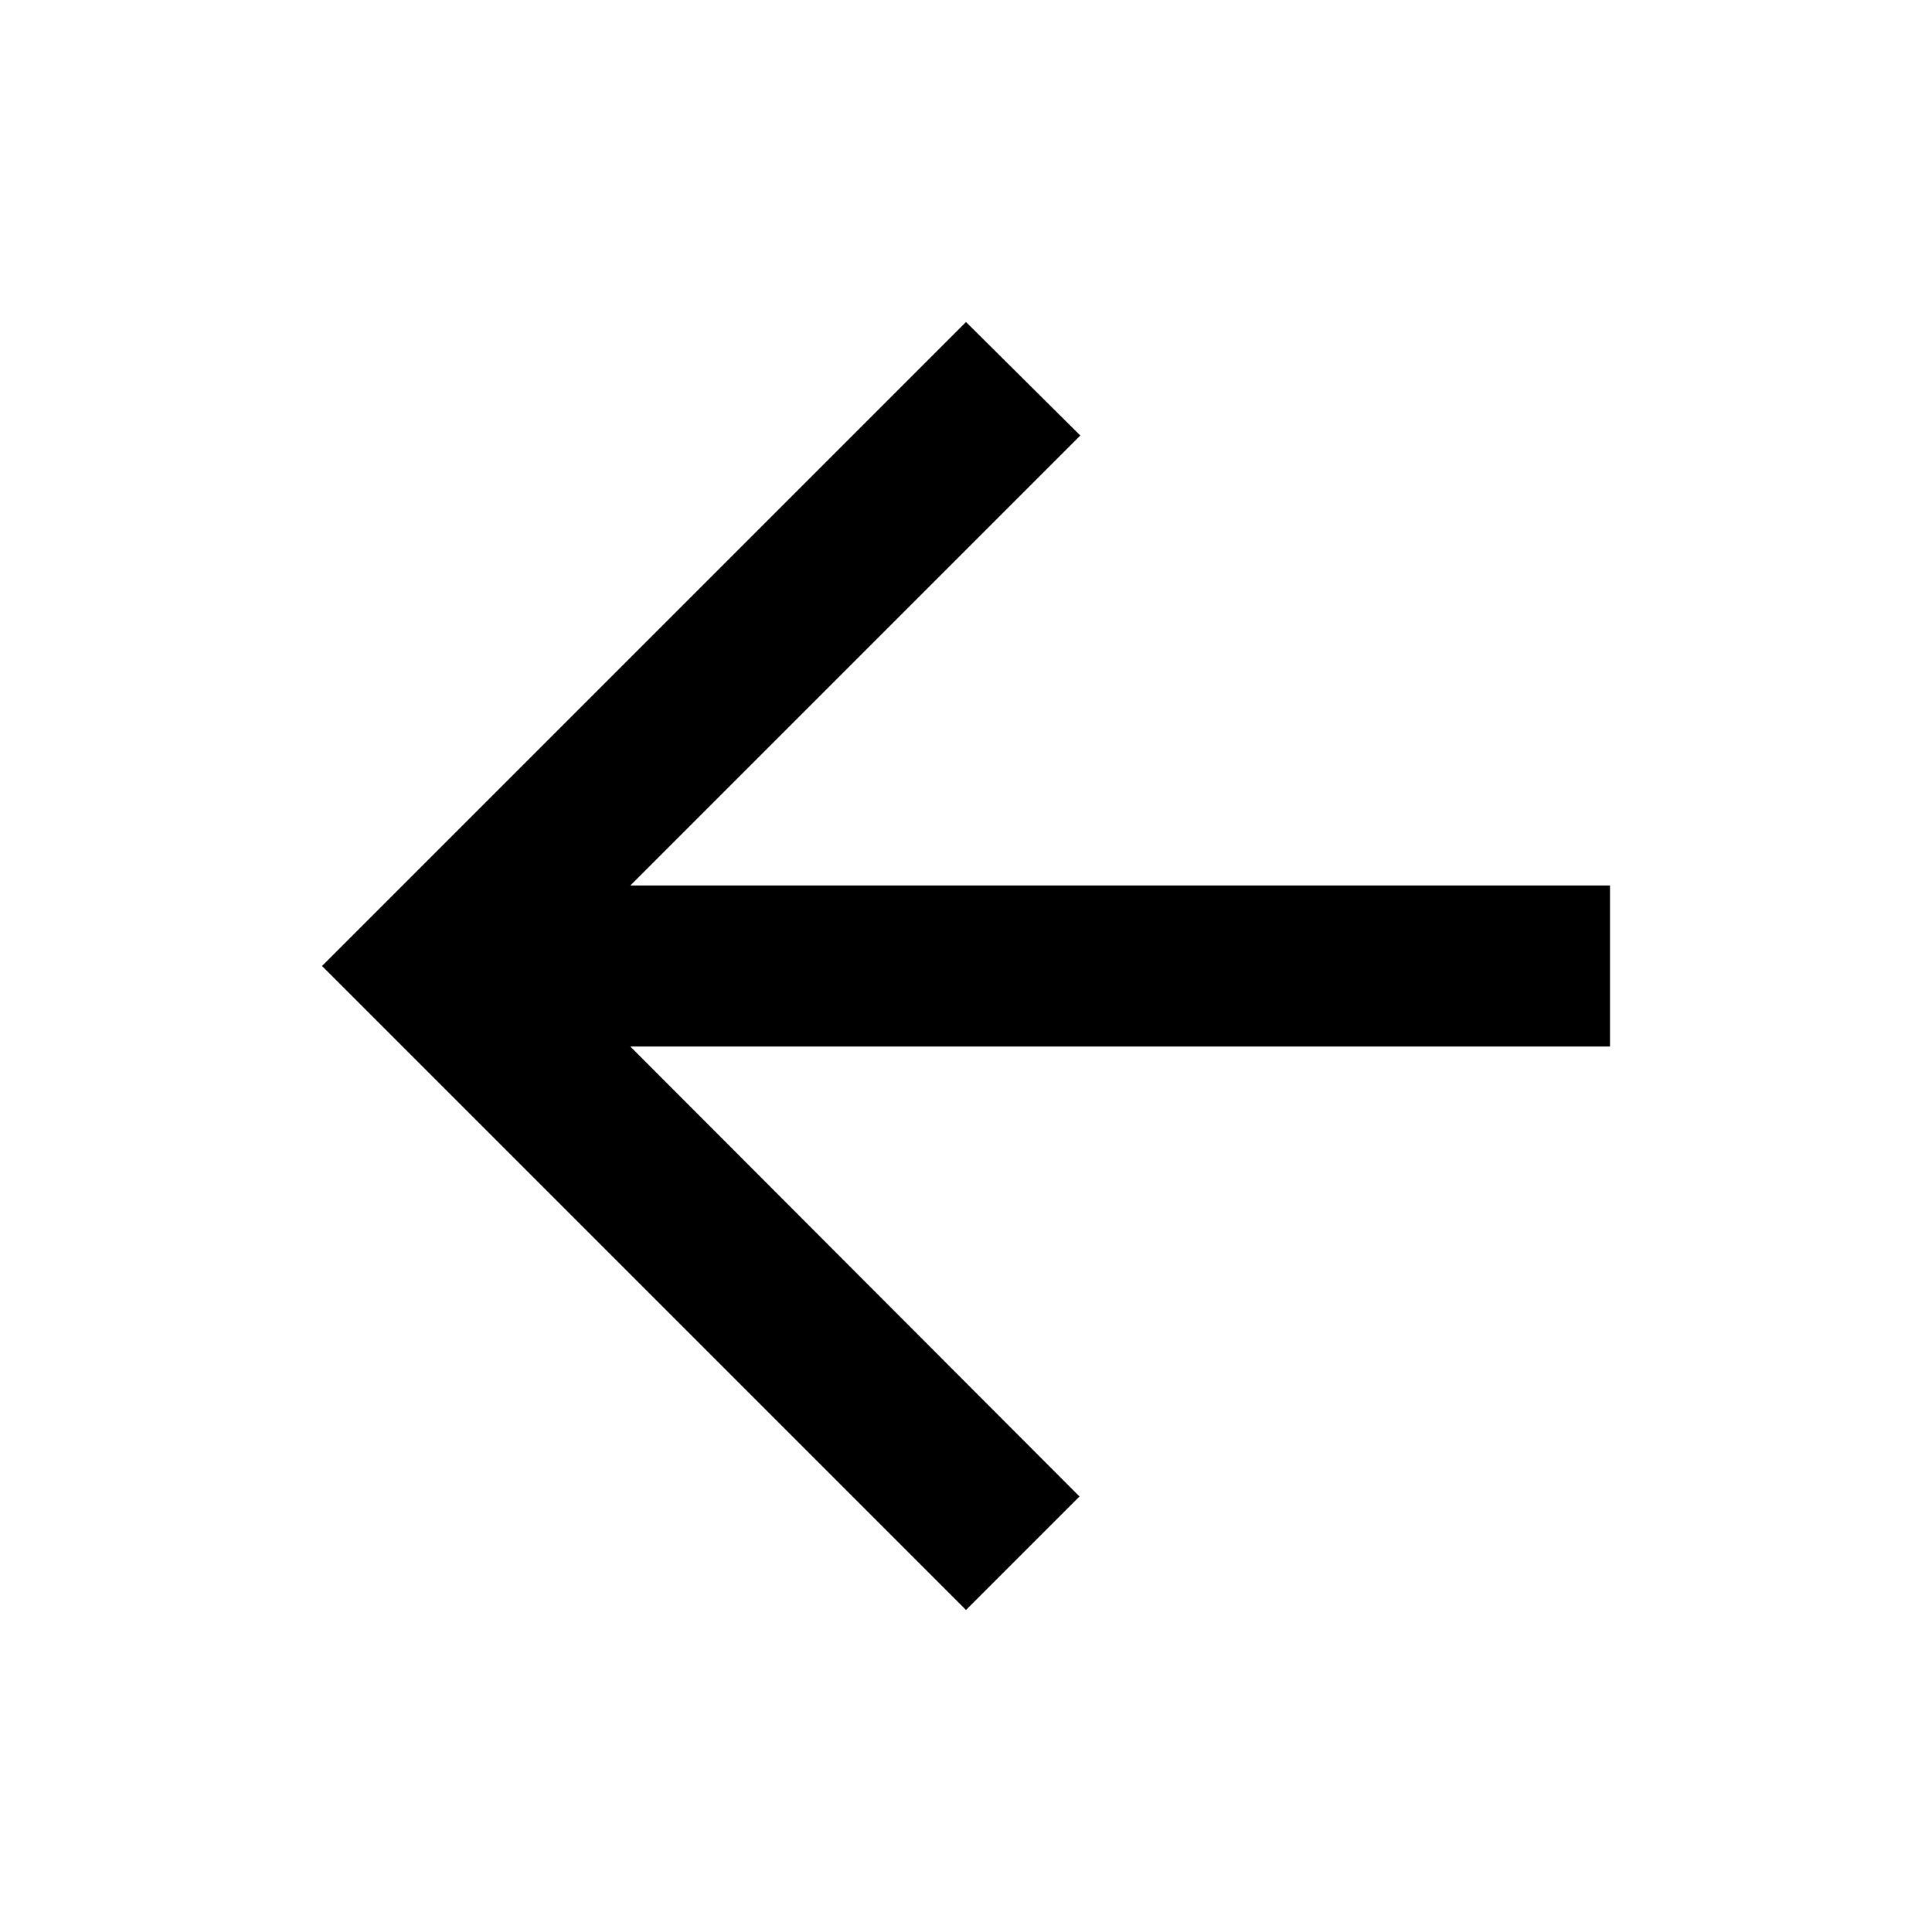
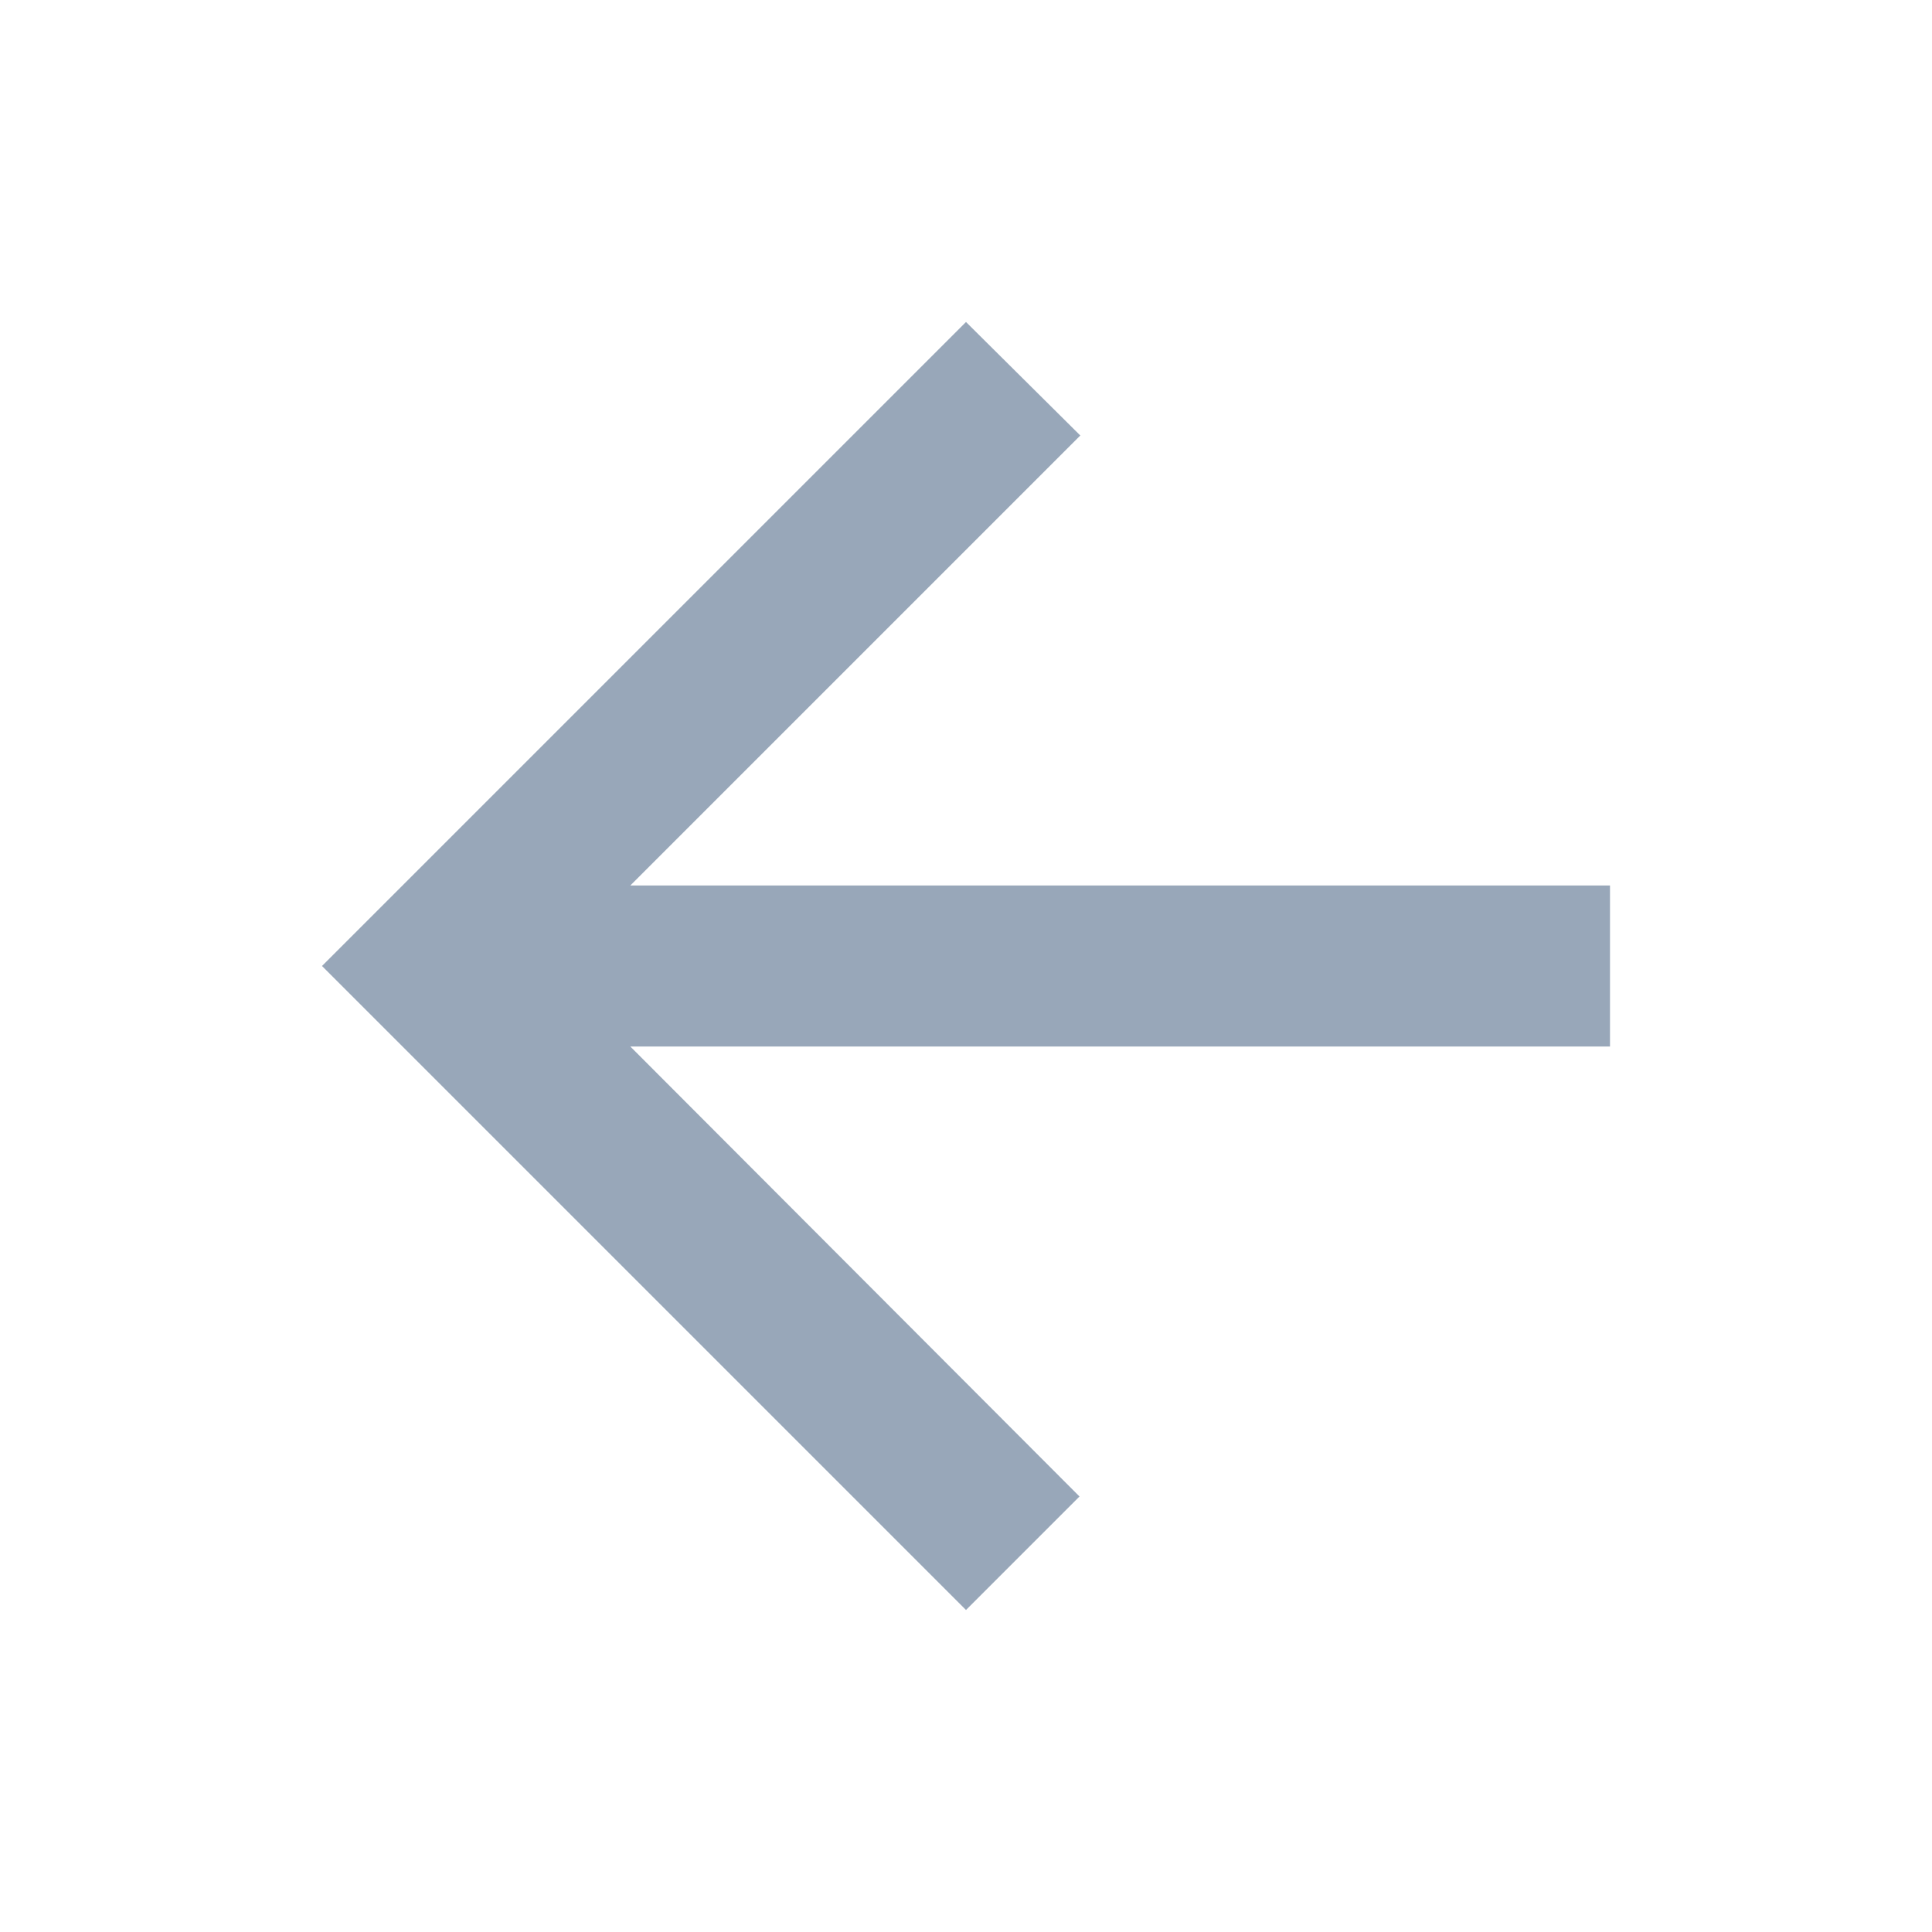
- <svg xmlns="http://www.w3.org/2000/svg" height="24px" viewBox="0 0 24 24" width="24px" fill="#000000">
-   <path d="M0 0h24v24H0z" fill="none" />
-   <path d="M20 11H7.83l5.59-5.59L12 4l-8 8 8 8 1.41-1.41L7.83 13H20v-2z" />
+ <svg xmlns="http://www.w3.org/2000/svg" height="24px" viewBox="0 0 24 24" width="24px">
+   <path d="M0 0h24v24H0z" fill="transparent" />
+   <path fill="#98a7b9" d="M20 11H7.83l5.59-5.59L12 4l-8 8 8 8 1.41-1.41L7.83 13H20v-2z" />
</svg>
